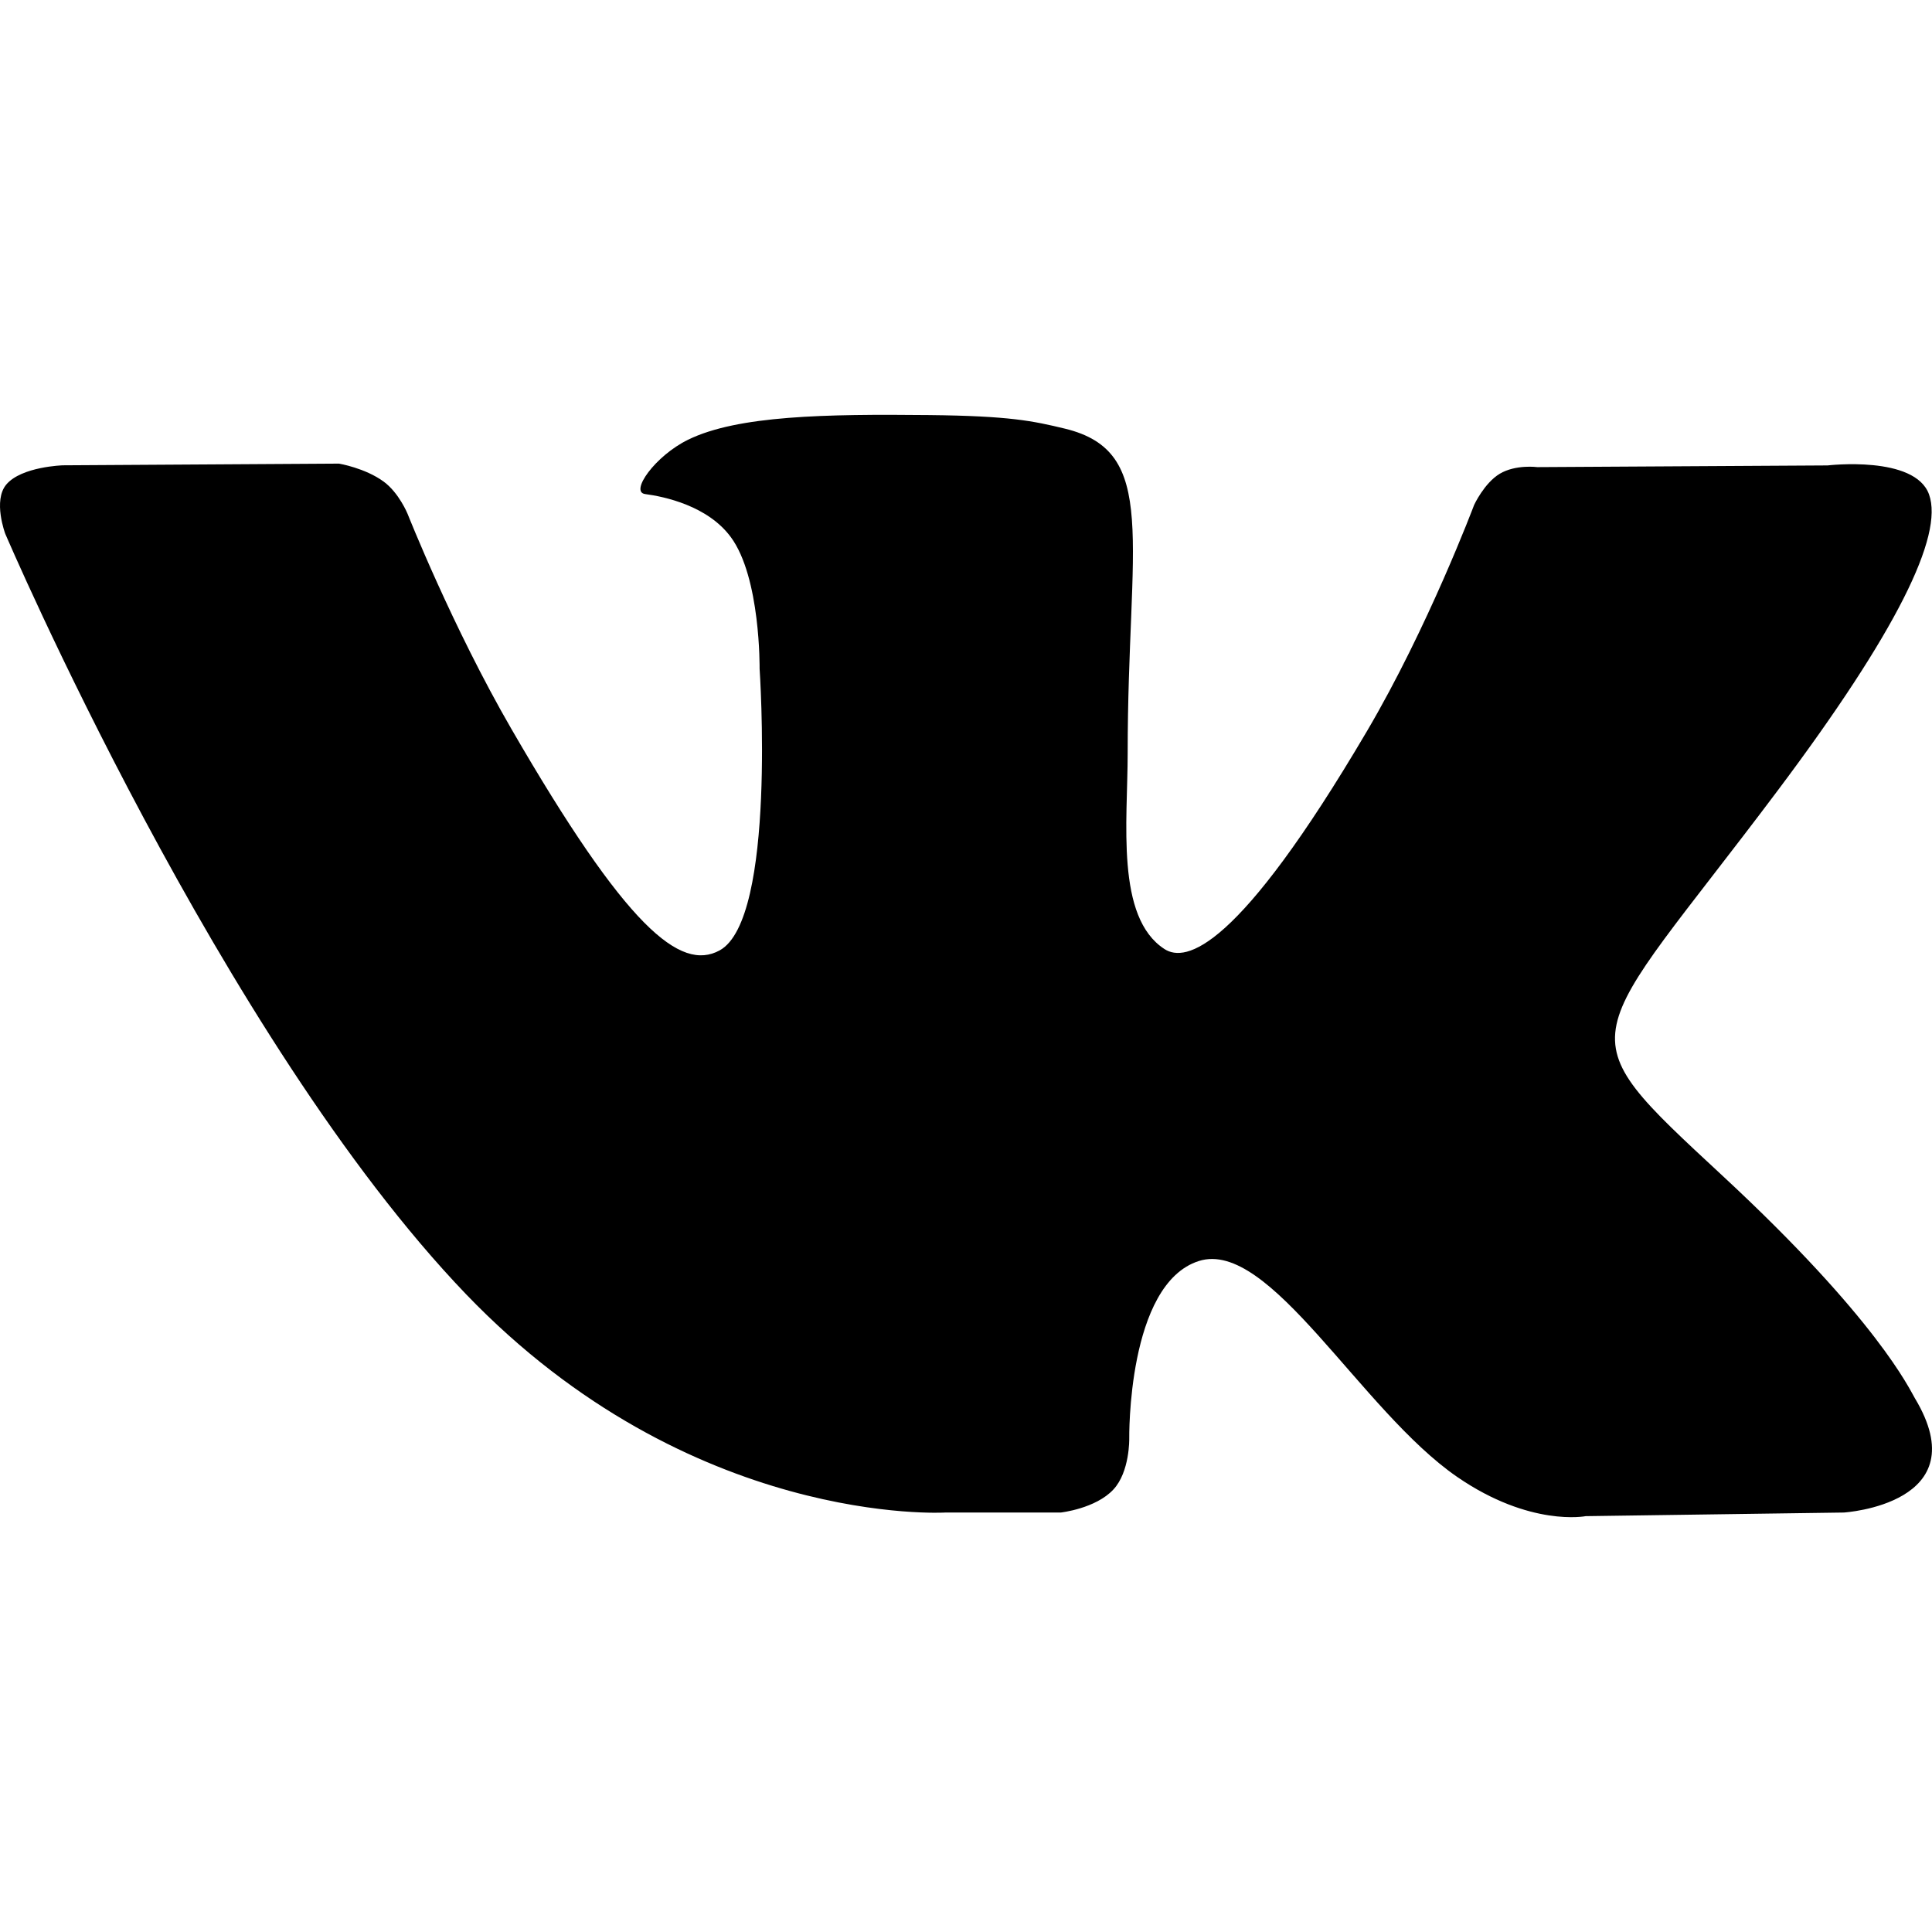
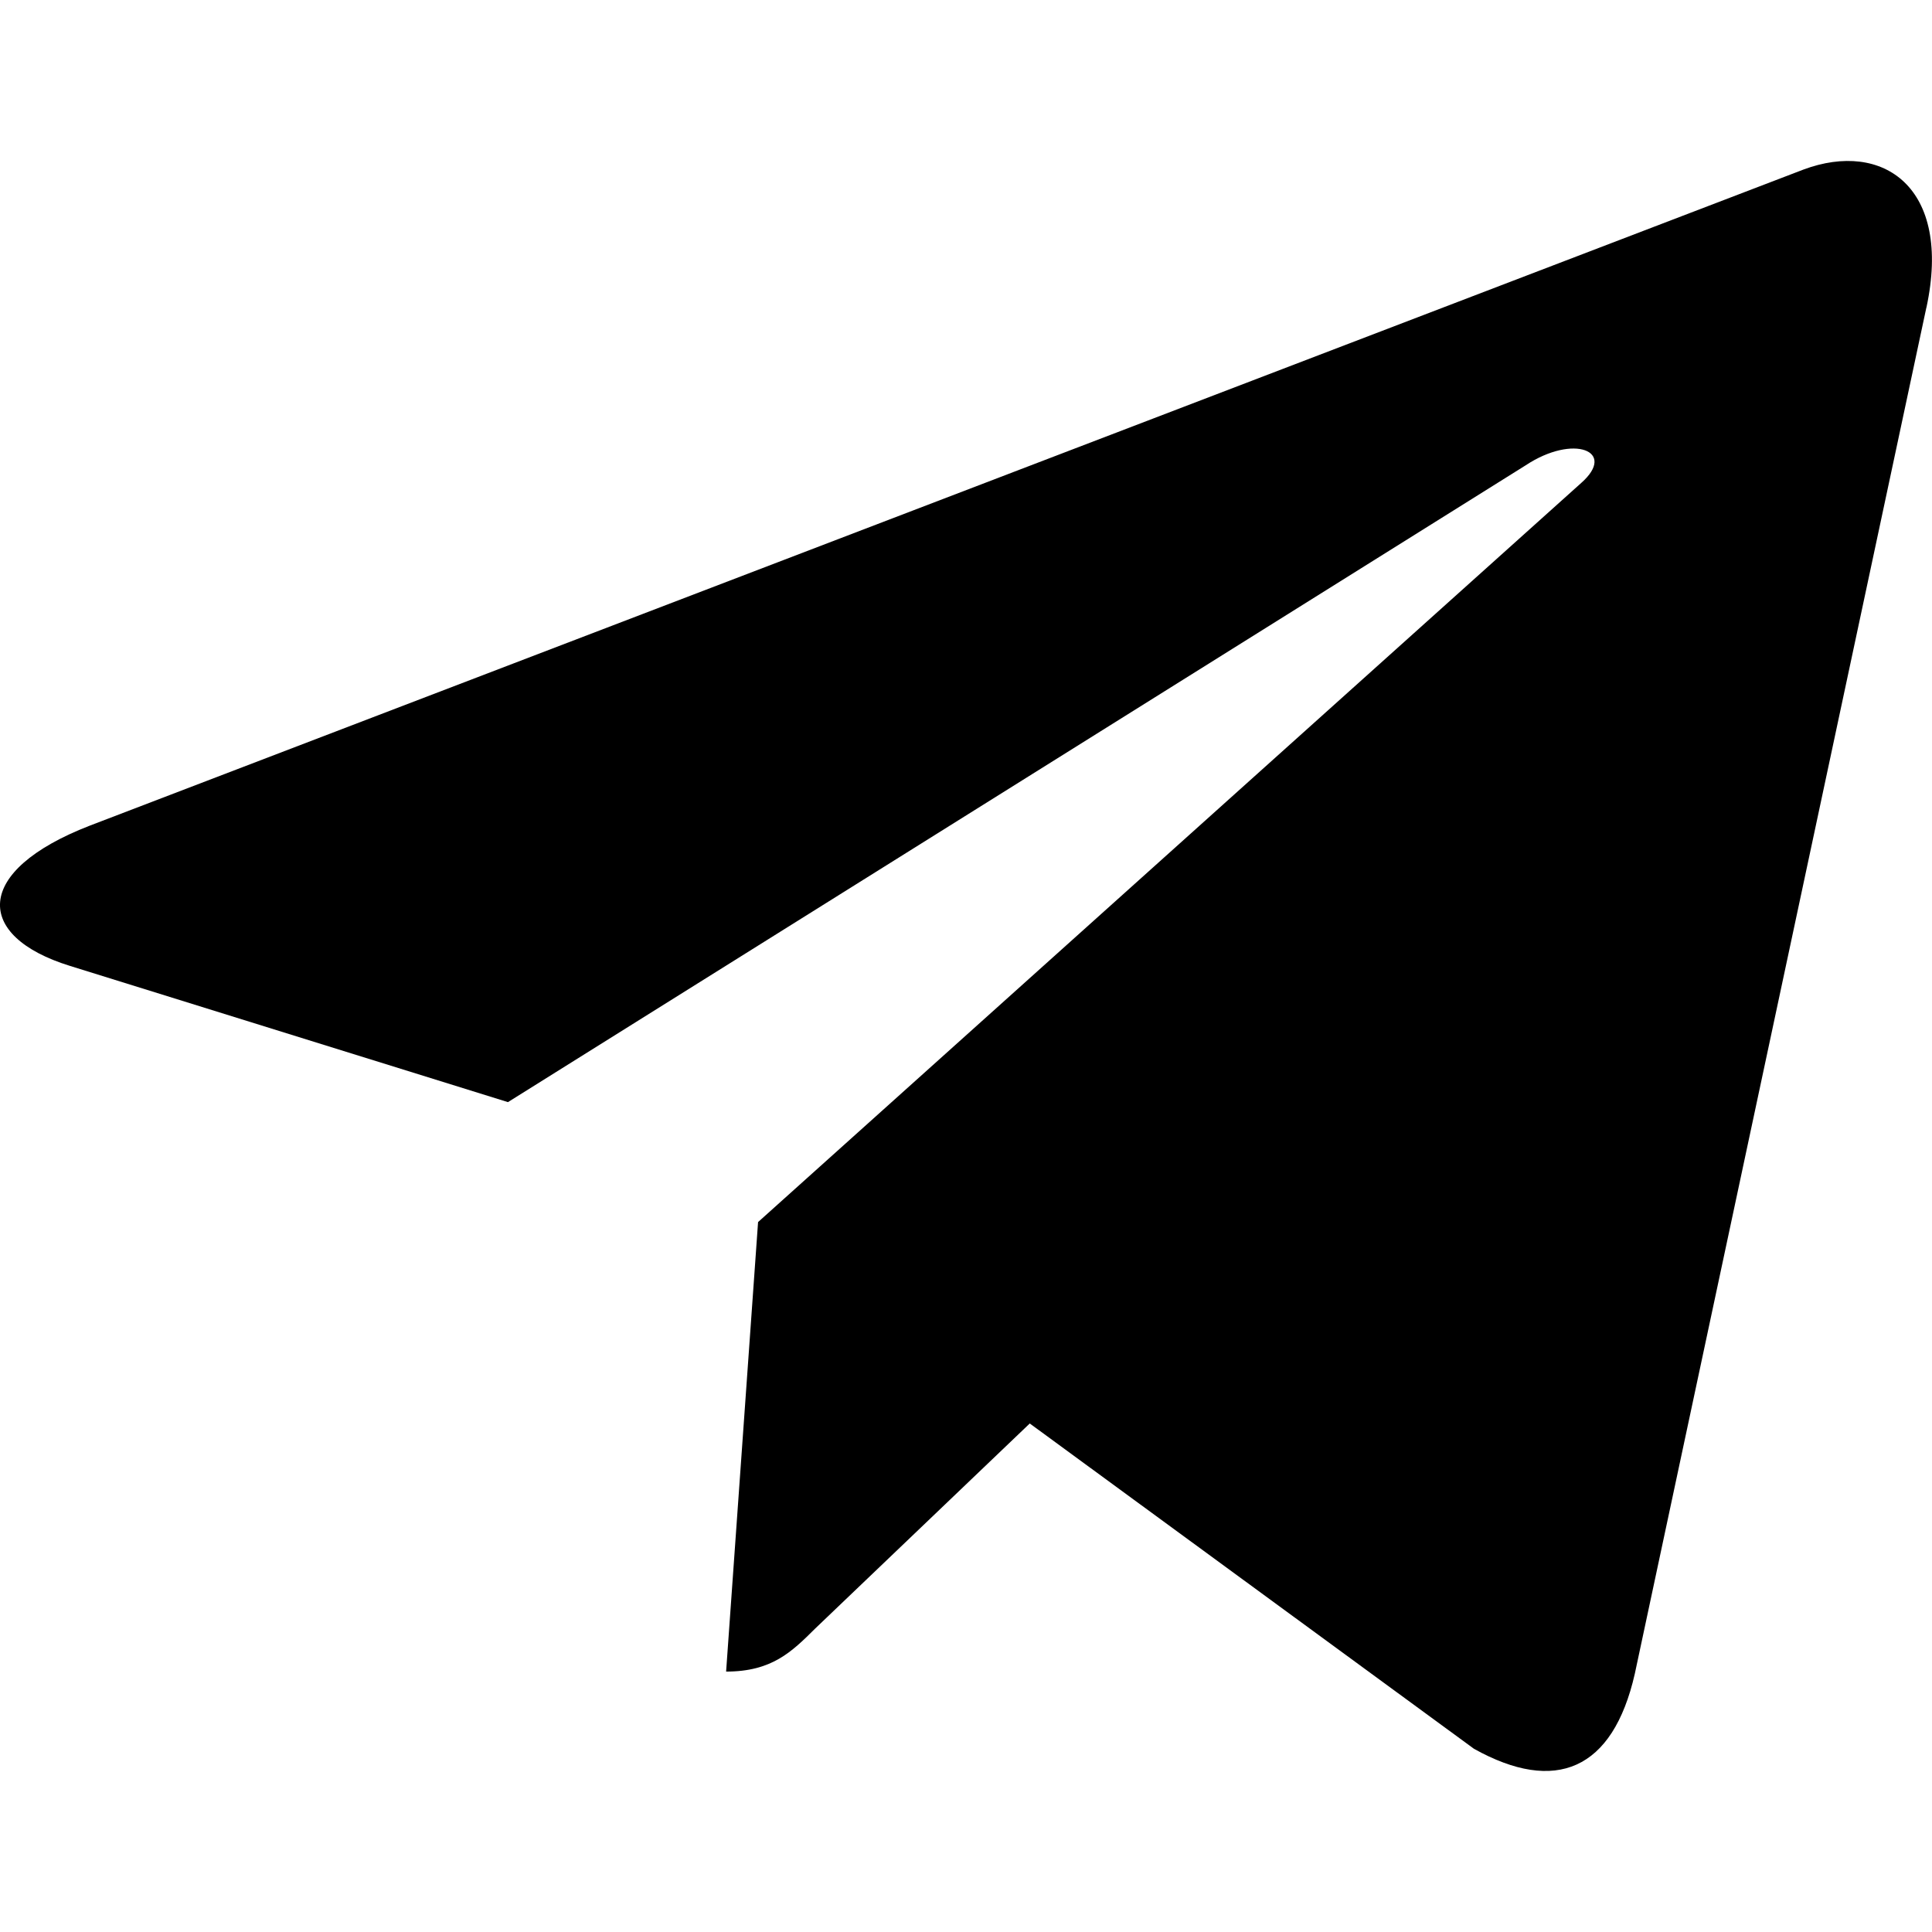
- <svg xmlns="http://www.w3.org/2000/svg" version="1.1" id="Capa_1" x="0px" y="0px" viewBox="0 0 511.962 511.962" style="enable-background:new 0 0 511.962 511.962;" xml:space="preserve">
-   <g>
-     <g>
-       <path d="M507.399,370.471c-1.376-2.304-9.888-20.8-50.848-58.816c-42.88-39.808-37.12-33.344,14.528-102.176    c31.456-41.92,44.032-67.52,40.096-78.464c-3.744-10.432-26.88-7.68-26.88-7.68l-76.928,0.448c0,0-5.696-0.768-9.952,1.76    c-4.128,2.496-6.784,8.256-6.784,8.256s-12.192,32.448-28.448,60.032c-34.272,58.208-48,61.28-53.6,57.664    c-13.024-8.416-9.76-33.856-9.76-51.904c0-56.416,8.544-79.936-16.672-86.016c-8.384-2.016-14.528-3.36-35.936-3.584    c-27.456-0.288-50.72,0.096-63.872,6.528c-8.768,4.288-15.52,13.856-11.392,14.4c5.088,0.672,16.608,3.104,22.72,11.424    c7.904,10.72,7.616,34.848,7.616,34.848s4.544,66.4-10.592,74.656c-10.4,5.664-24.64-5.888-55.2-58.72    c-15.648-27.04-27.488-56.96-27.488-56.96s-2.272-5.568-6.336-8.544c-4.928-3.616-11.84-4.768-11.84-4.768l-73.152,0.448    c0,0-10.976,0.32-15.008,5.088c-3.584,4.256-0.288,13.024-0.288,13.024s57.28,133.984,122.112,201.536    c59.488,61.92,127.008,57.856,127.008,57.856h30.592c0,0,9.248-1.024,13.952-6.112c4.352-4.672,4.192-13.44,4.192-13.44    s-0.608-41.056,18.464-47.104c18.784-5.952,42.912,39.68,68.48,57.248c19.328,13.28,34.016,10.368,34.016,10.368l68.384-0.96    C488.583,400.807,524.359,398.599,507.399,370.471z" />
-     </g>
-   </g>
-   <g>
- </g>
-   <g>
- </g>
-   <g>
- </g>
-   <g>
- </g>
-   <g>
- </g>
-   <g>
- </g>
-   <g>
- </g>
-   <g>
- </g>
-   <g>
- </g>
-   <g>
- </g>
-   <g>
- </g>
-   <g>
- </g>
-   <g>
- </g>
-   <g>
- </g>
-   <g>
- </g>
+ <svg xmlns="http://www.w3.org/2000/svg" id="Bold" enable-background="new 0 0 24 24" height="512" viewBox="0 0 24 24" width="512">
+   <path d="m9.417 15.181-.397 5.584c.568 0 .814-.244 1.109-.537l2.663-2.545 5.518 4.041c1.012.564 1.725.267 1.998-.931l3.622-16.972.001-.001c.321-1.496-.541-2.081-1.527-1.714l-21.29 8.151c-1.453.564-1.431 1.374-.247 1.741l5.443 1.693 12.643-7.911c.595-.394 1.136-.176.691.218z" />
</svg>
